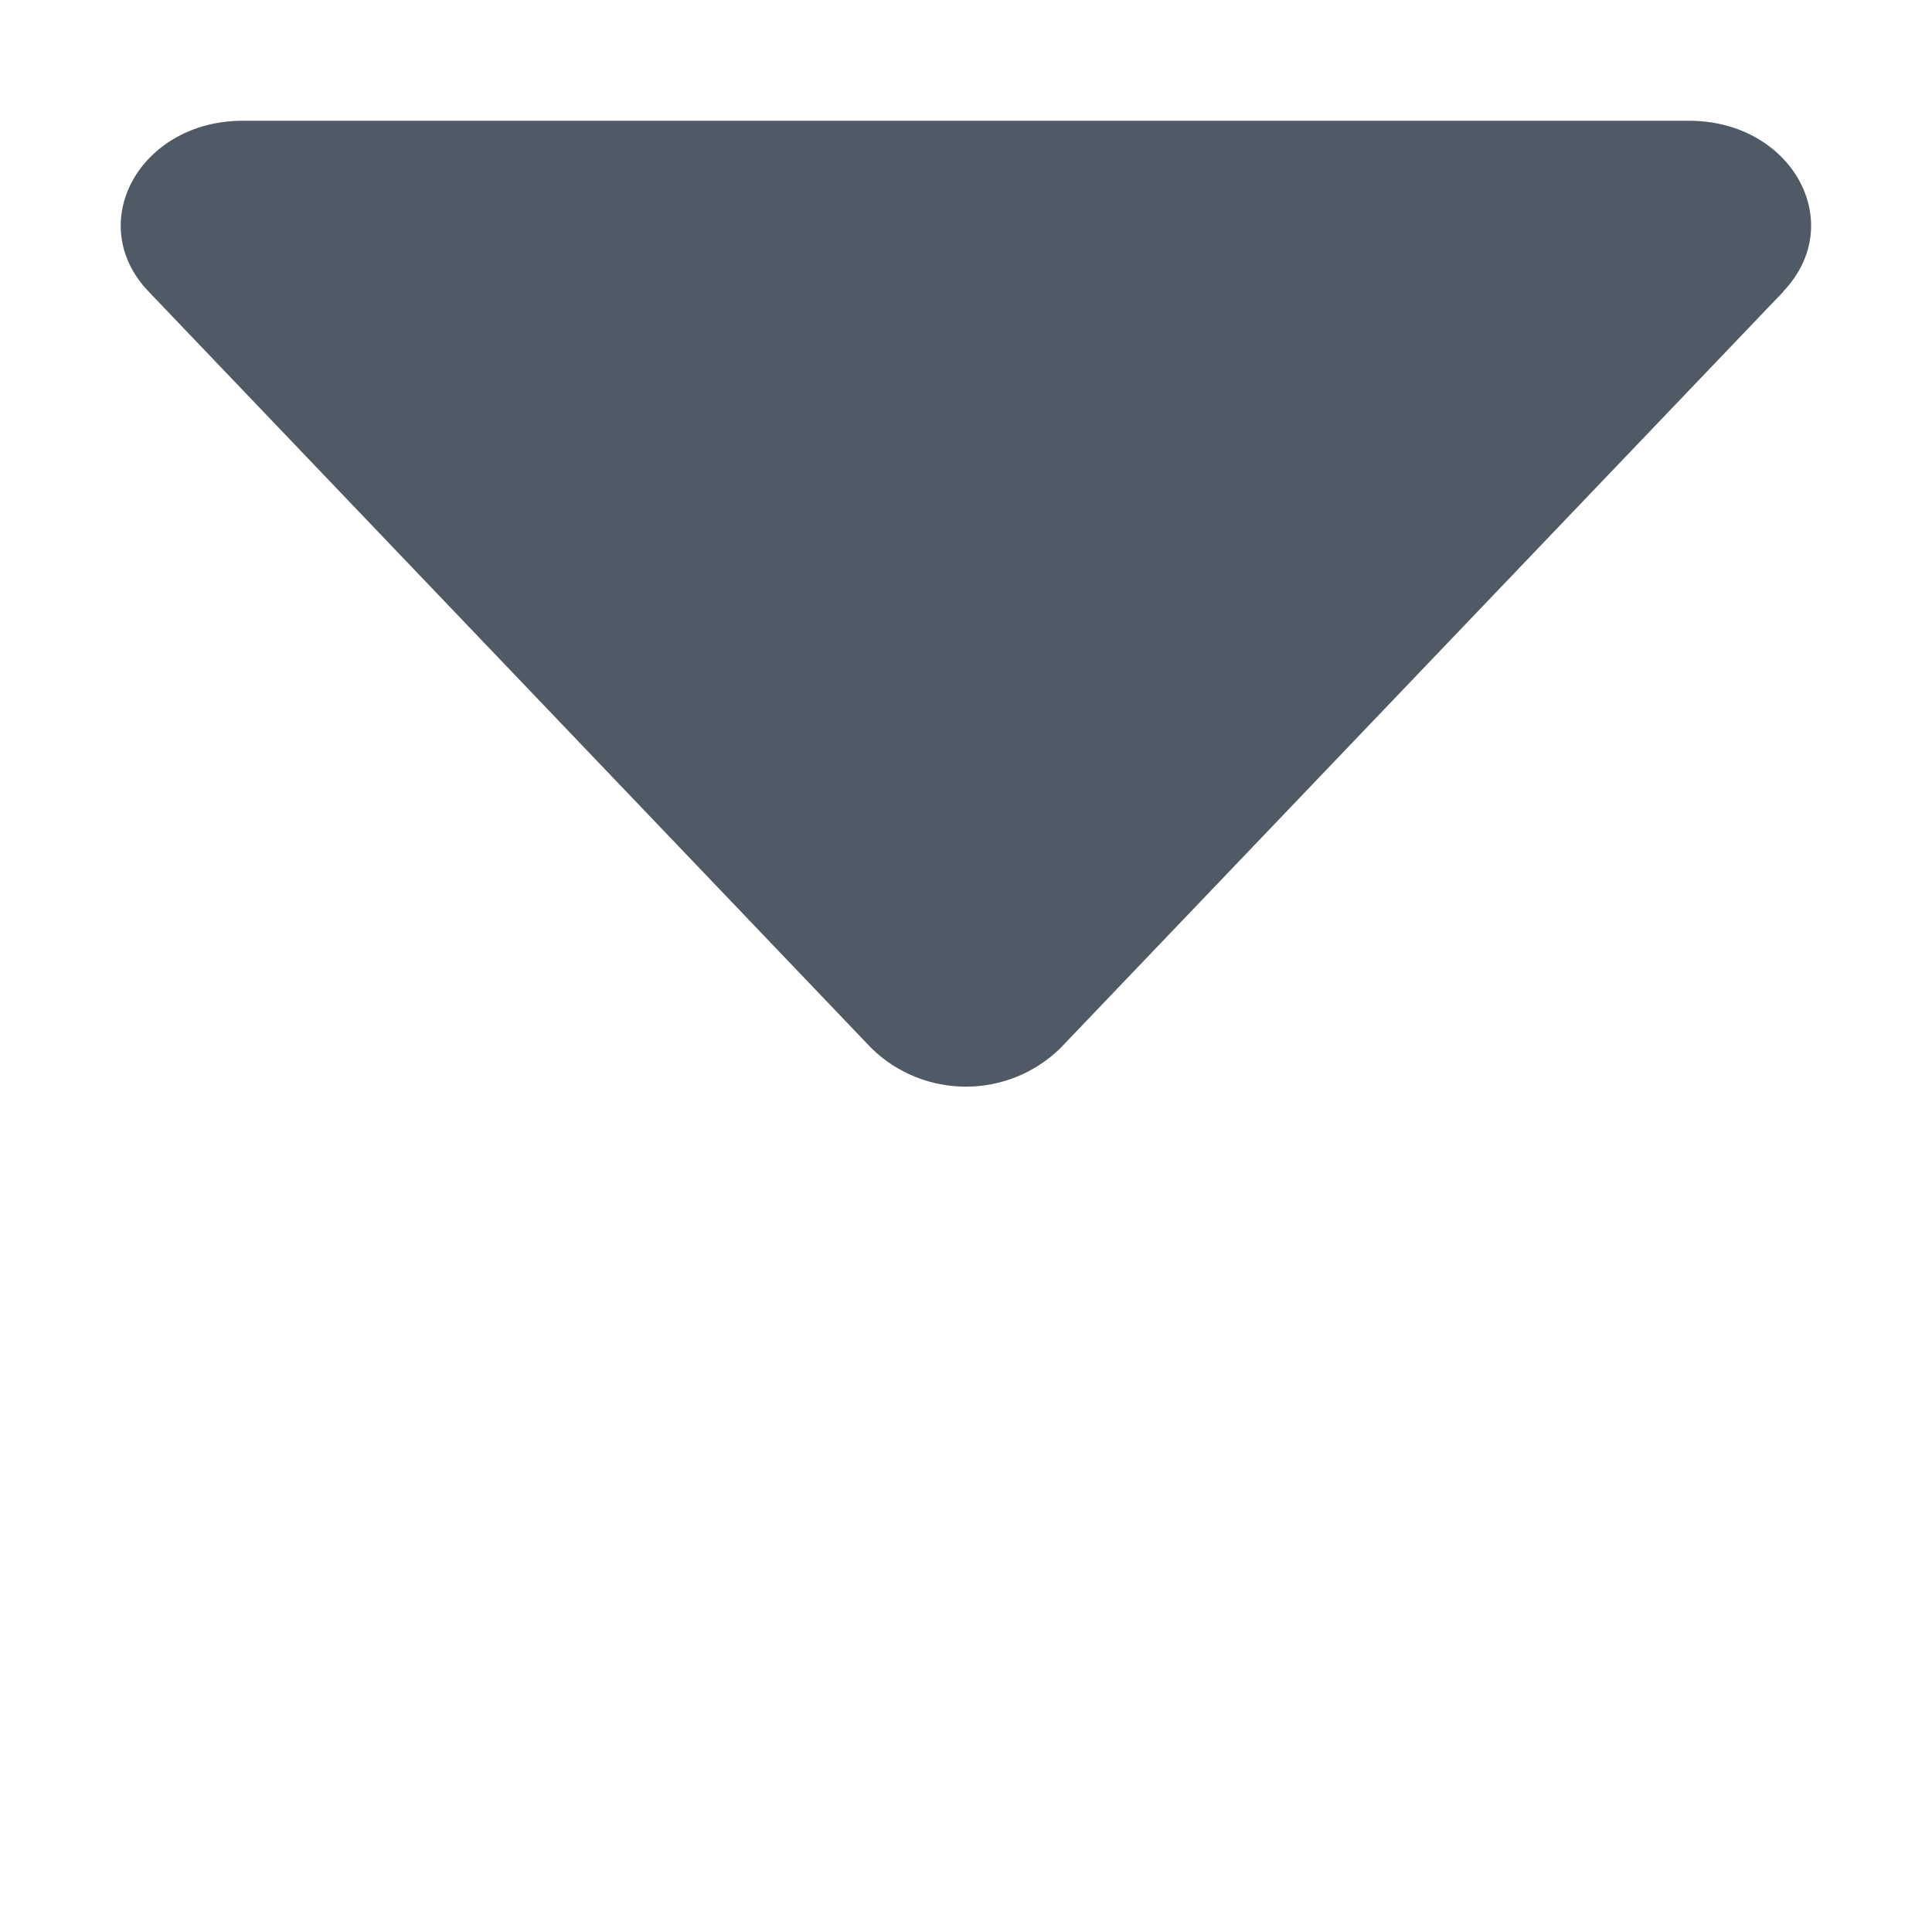
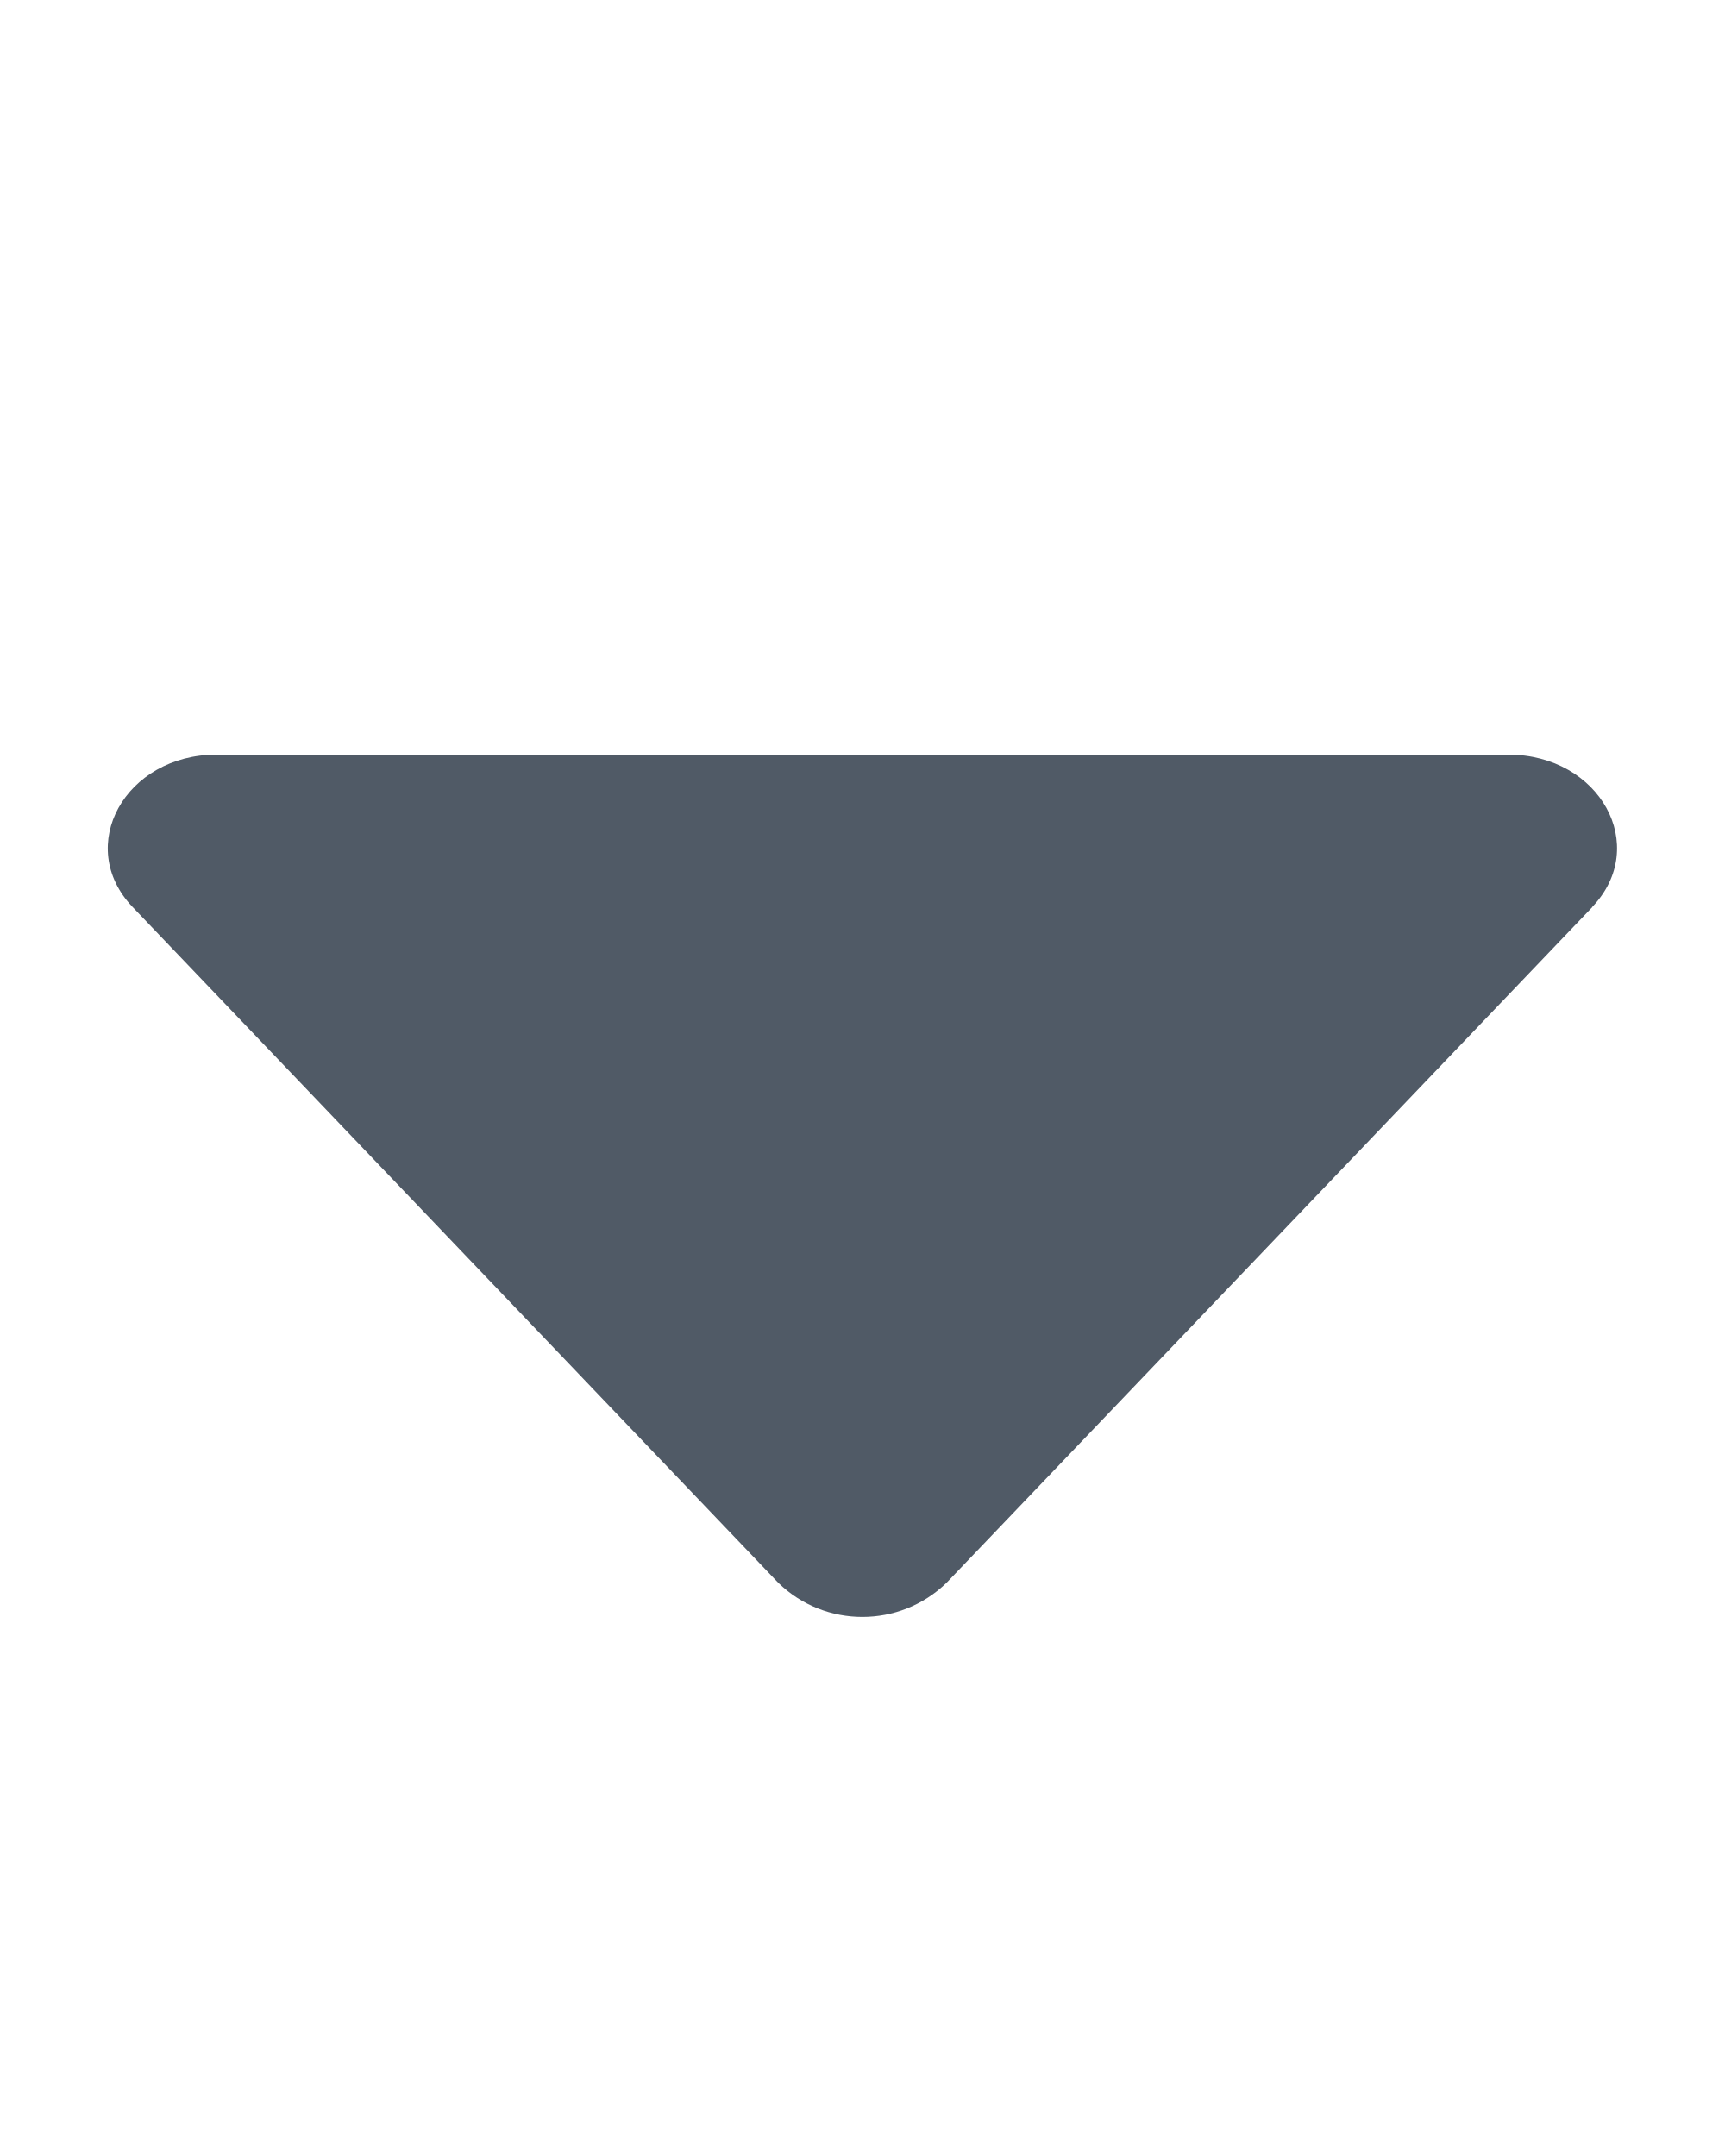
- <svg xmlns="http://www.w3.org/2000/svg" width="8" height="8" viewBox="37 7 8 8">
+ <svg xmlns="http://www.w3.org/2000/svg" width="8" height="10" viewBox="37 5 8 8">
  <path d="M44.385 8.207l-2.995 3.134a.56.56 0 0 1-.781 0l-2.994-3.134c-.27-.283-.035-.707.39-.707h5.989c.426 0 .66.424.39.707" fill="#505A66" fill-rule="evenodd" />
</svg>
